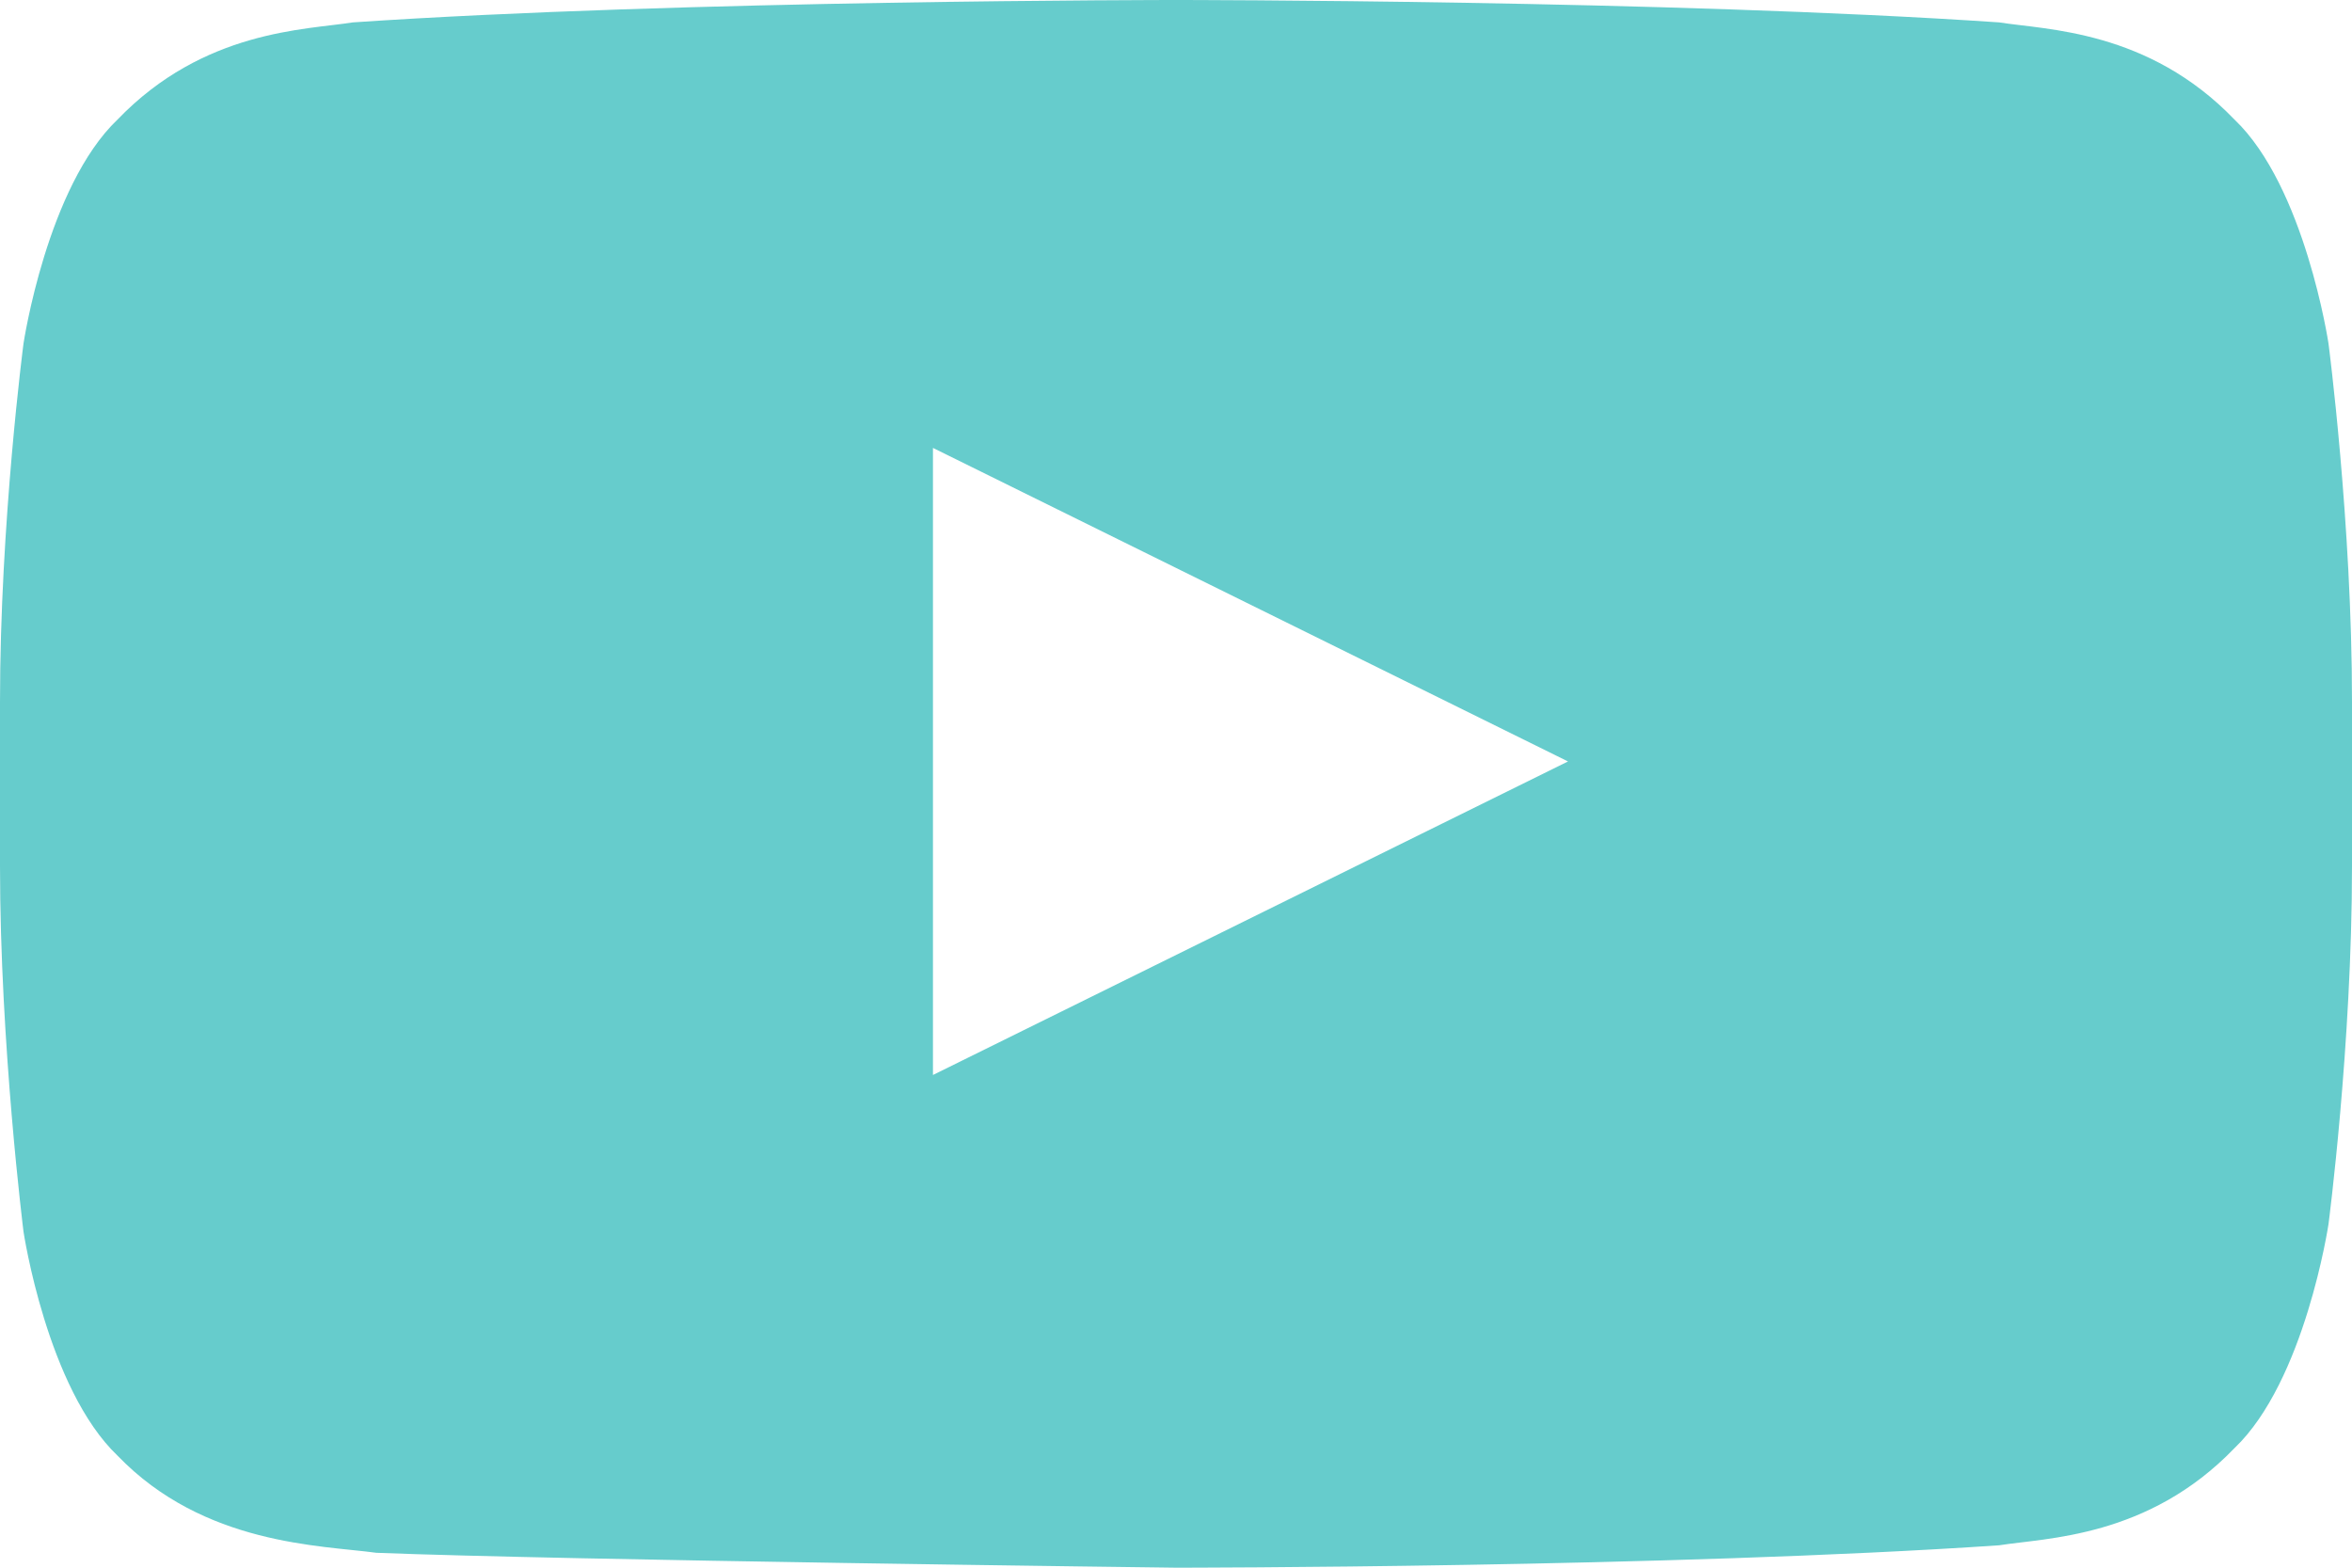
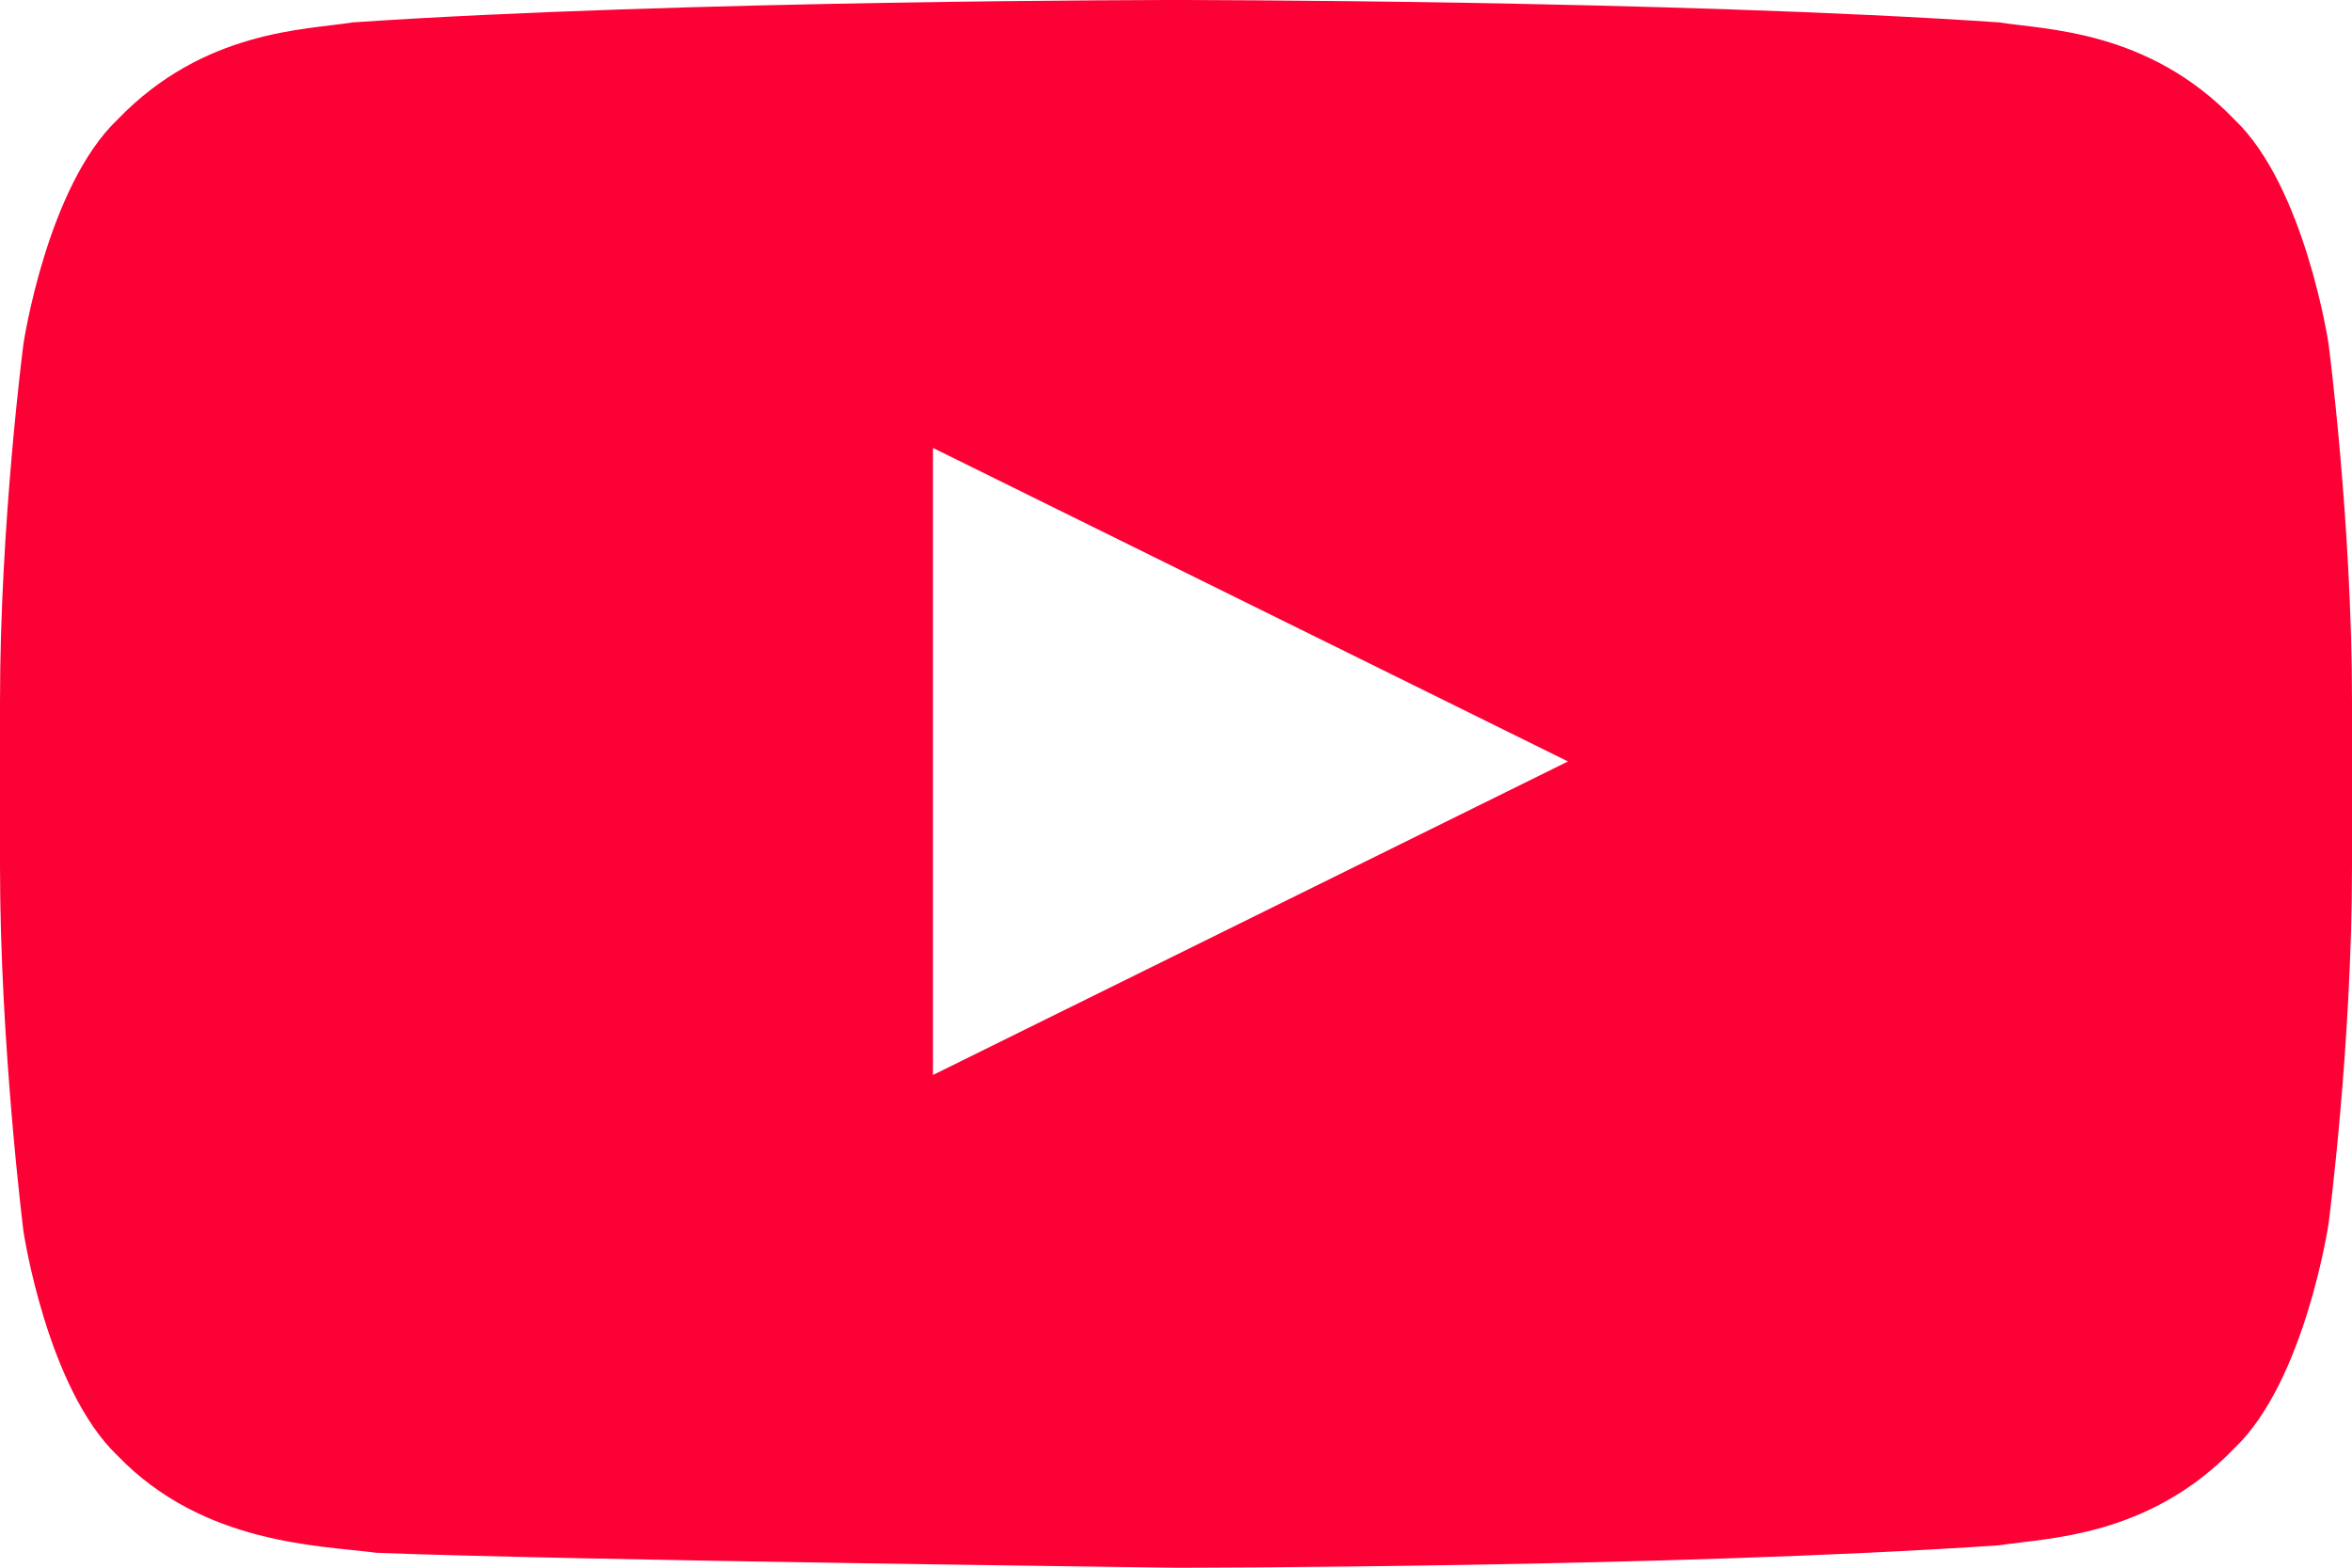
<svg xmlns="http://www.w3.org/2000/svg" width="21" height="14" viewBox="0 0 21 14" fill="none">
-   <path d="M20.79 3.067C20.79 3.067 20.58 1.667 19.95 1.067C19.18 0.267 18.27 0.267 17.85 0.2C14.91 1.19209e-07 10.5 0 10.5 0C10.5 0 6.09 1.19209e-07 3.15 0.2C2.73 0.267 1.82 0.267 1.05 1.067C0.42 1.667 0.21 3.067 0.21 3.067C0.21 3.067 0 4.667 0 6.267V7.733C0 9.333 0.21 11 0.21 11C0.21 11 0.42 12.4 1.05 13C1.82 13.8 2.87 13.8 3.36 13.867C5.04 13.933 10.5 14 10.5 14C10.5 14 14.91 14 17.85 13.8C18.27 13.733 19.18 13.733 19.95 12.933C20.58 12.333 20.79 10.933 20.79 10.933C20.79 10.933 21 9.333 21 7.733V6.267C21 4.667 20.79 3.067 20.79 3.067ZM8.33 9.6V4L14 6.8L8.33 9.6Z" fill="#66CCCC" />
+   <path d="M20.79 3.067C20.79 3.067 20.58 1.667 19.95 1.067C19.18 0.267 18.27 0.267 17.85 0.2C14.91 1.19209e-07 10.5 0 10.5 0C10.5 0 6.09 1.19209e-07 3.15 0.2C2.73 0.267 1.82 0.267 1.05 1.067C0.42 1.667 0.21 3.067 0.21 3.067C0.21 3.067 0 4.667 0 6.267V7.733C0 9.333 0.21 11 0.21 11C0.21 11 0.42 12.4 1.05 13C1.82 13.8 2.87 13.8 3.36 13.867C5.04 13.933 10.5 14 10.5 14C10.5 14 14.91 14 17.85 13.8C18.27 13.733 19.18 13.733 19.95 12.933C20.58 12.333 20.79 10.933 20.79 10.933C20.79 10.933 21 9.333 21 7.733V6.267C21 4.667 20.79 3.067 20.79 3.067ZM8.33 9.6V4L14 6.8L8.33 9.6Z" fill="#FC0135" />
</svg>
